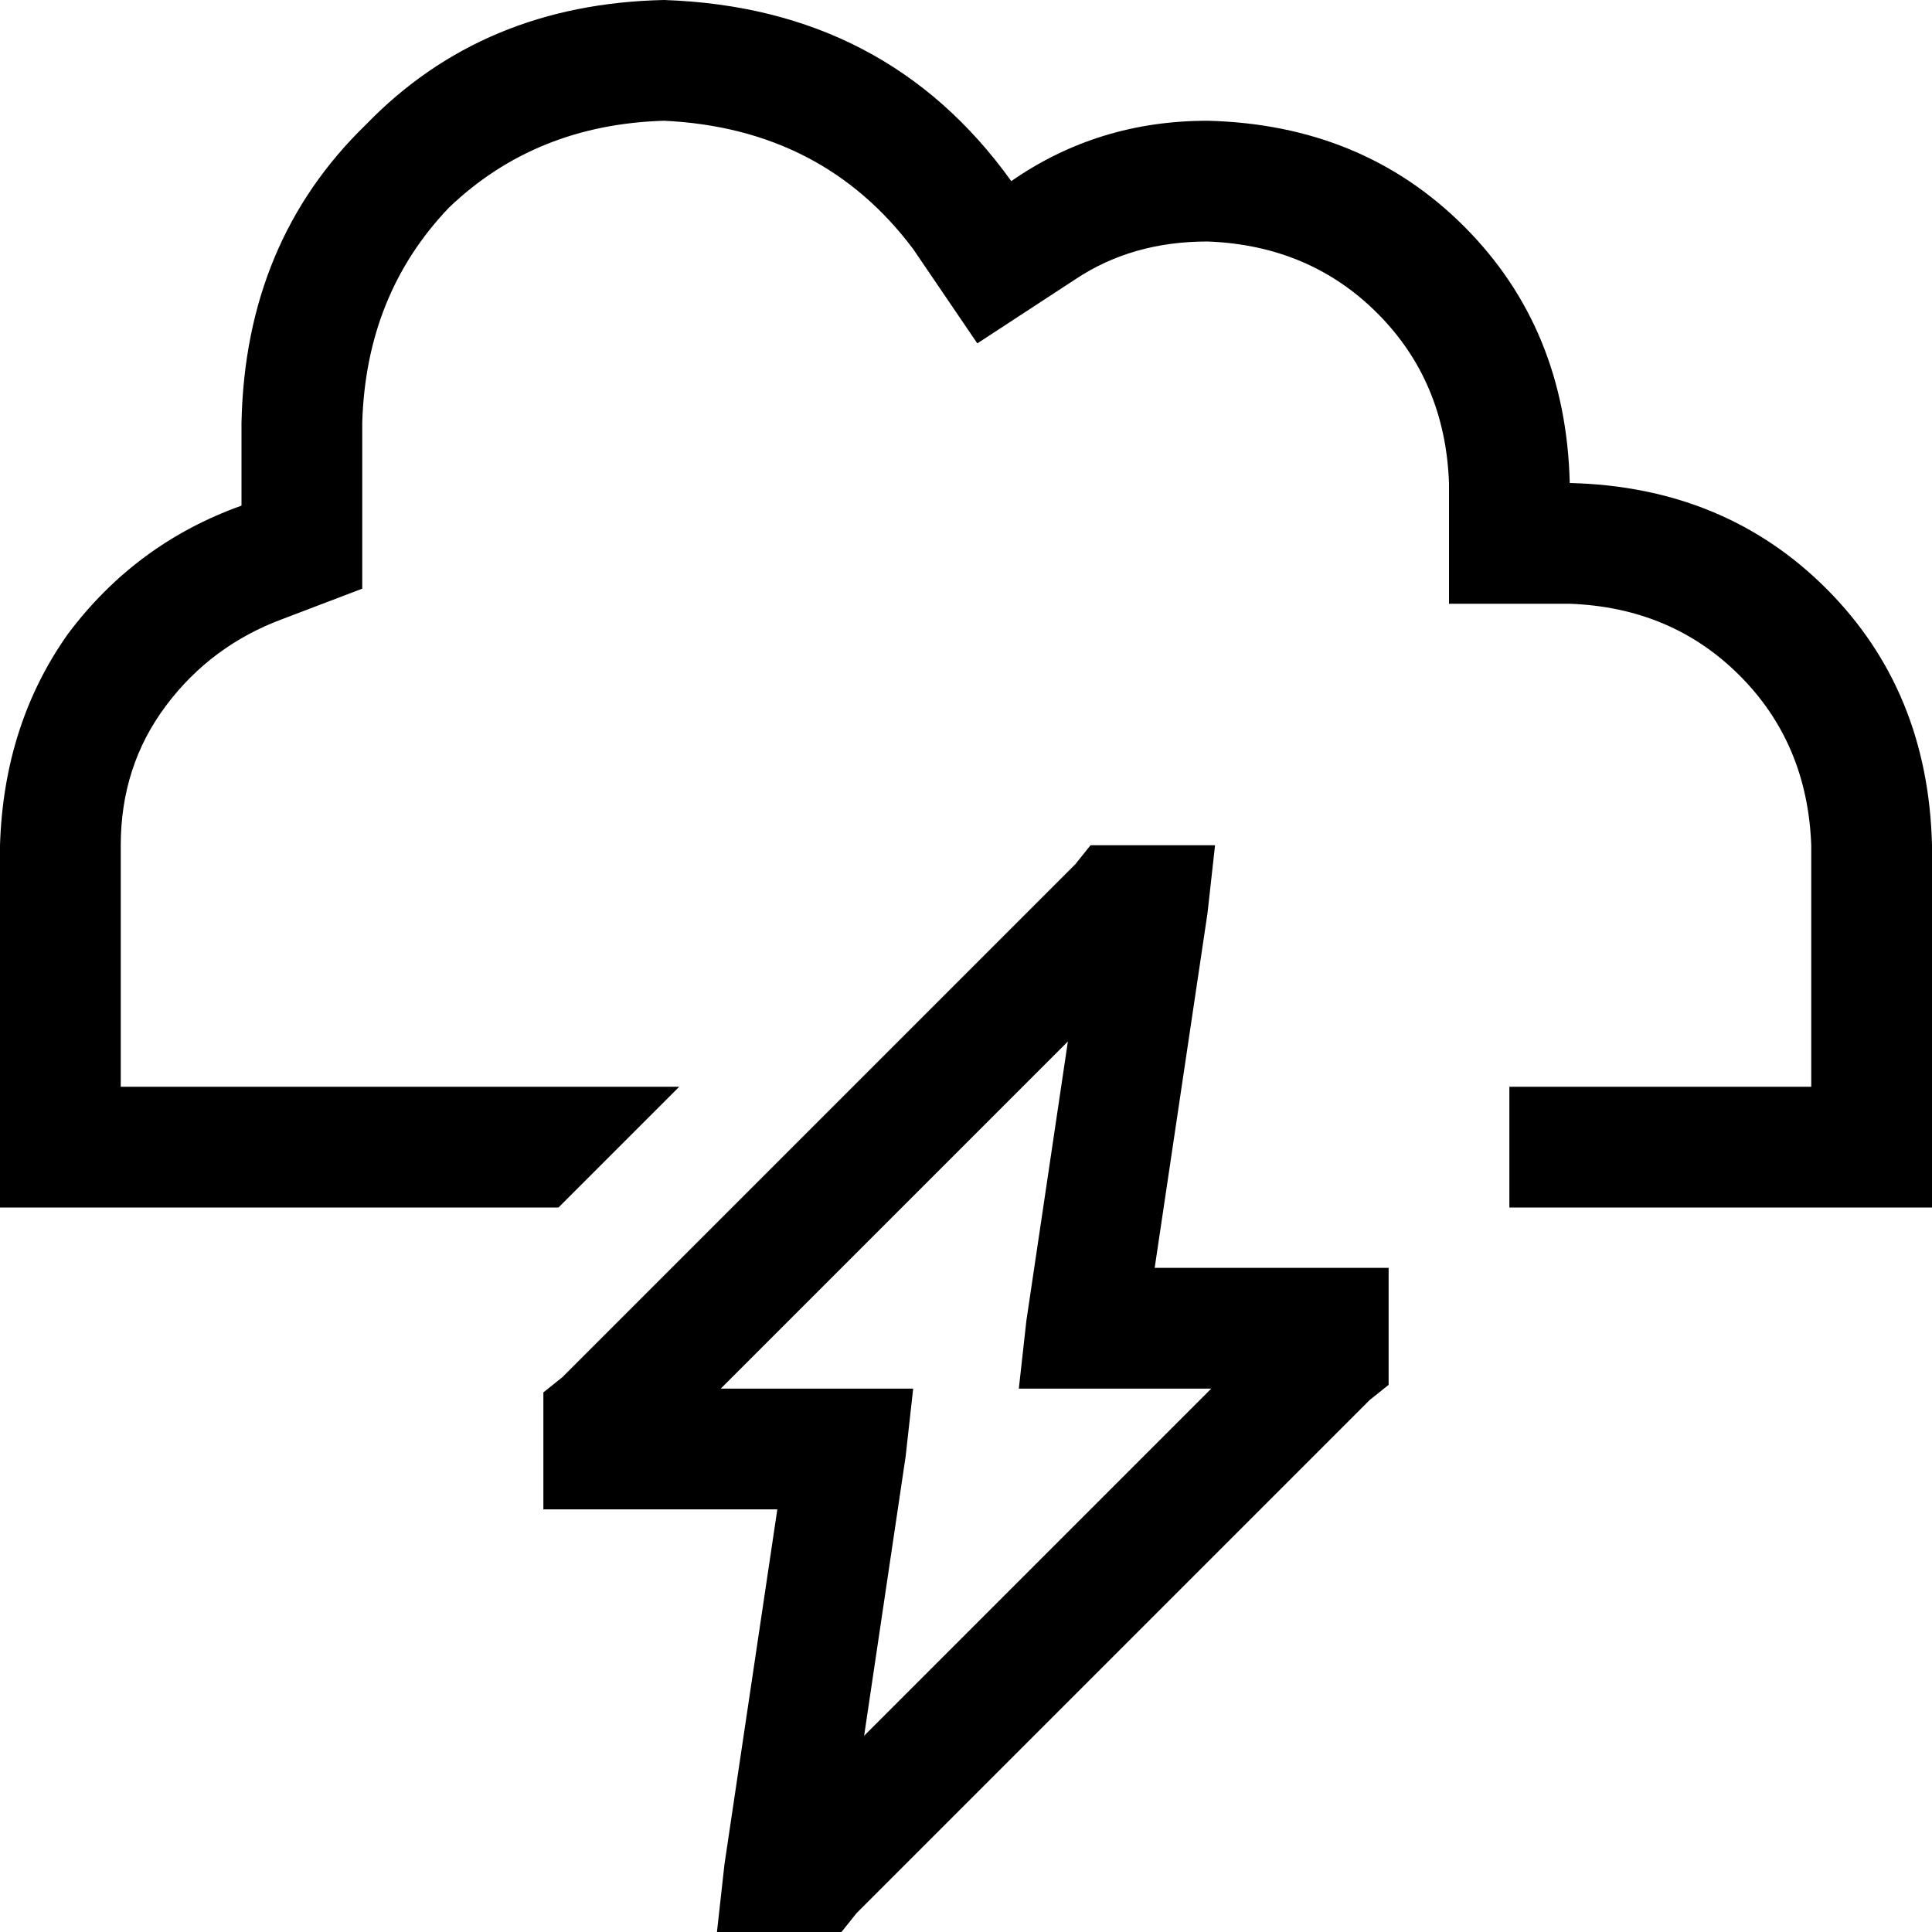
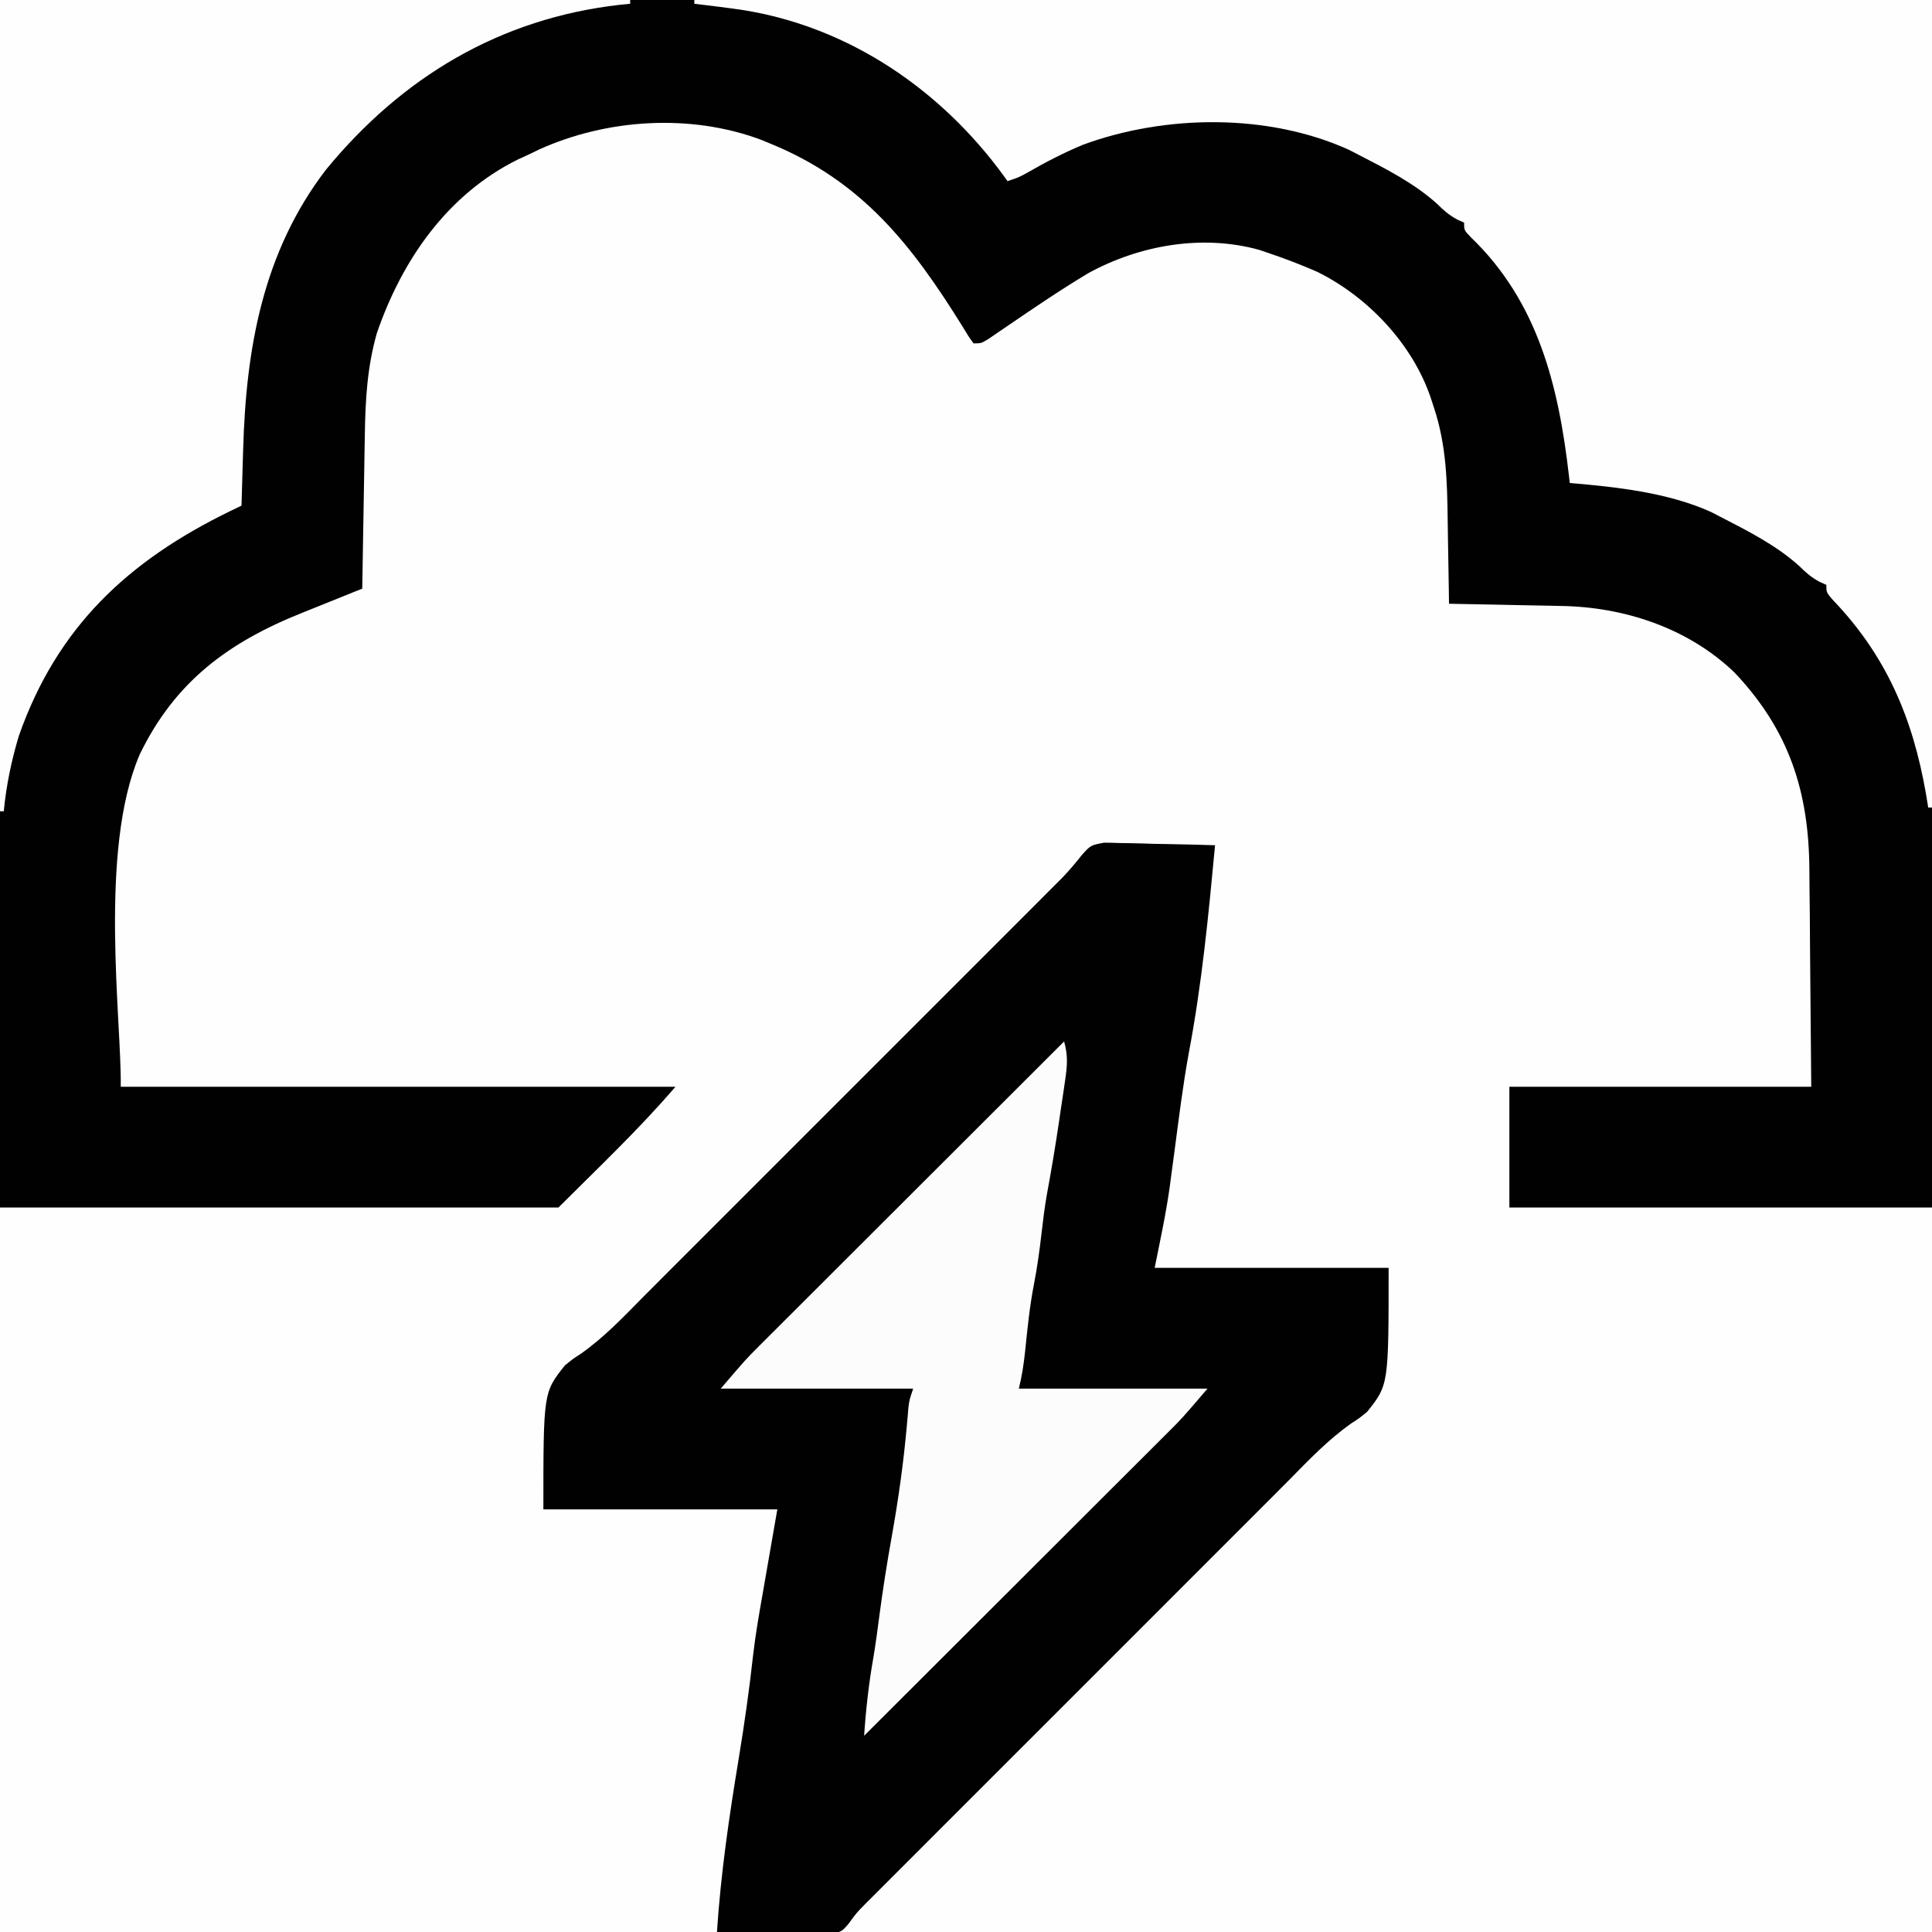
- <svg xmlns="http://www.w3.org/2000/svg" height="1em" fill="currentColor" viewBox="0 0 512 512">
-   <path d="M 384 128 L 384 160 L 384 128 L 384 160 L 416 160 L 416 160 Q 443 161 461 179 Q 479 197 480 224 L 480 288 L 480 288 L 416 288 L 400 288 L 400 304 L 400 304 L 400 304 L 400 304 L 400 320 L 400 320 L 416 320 L 512 320 L 512 288 L 512 288 L 512 224 L 512 224 Q 511 183 484 156 Q 457 129 416 128 Q 415 87 388 60 Q 361 33 320 32 Q 291 32 268 48 Q 235 2 176 0 Q 128 1 97 33 Q 65 64 64 112 L 64 134 L 64 134 Q 36 144 18 168 Q 1 192 0 224 L 0 288 L 0 288 L 0 320 L 0 320 L 32 320 L 148 320 L 180 288 L 180 288 L 96 288 L 32 288 L 32 224 L 32 224 Q 32 203 44 187 Q 56 171 75 164 L 96 156 L 96 156 L 96 134 L 96 134 L 96 112 L 96 112 Q 97 78 119 55 Q 142 33 176 32 Q 218 34 242 66 L 259 91 L 259 91 L 285 74 L 285 74 Q 300 64 320 64 Q 347 65 365 83 Q 383 101 384 128 L 384 128 Z M 296 224 L 289 224 L 296 224 L 289 224 L 285 229 L 285 229 L 149 365 L 149 365 L 144 369 L 144 369 L 144 376 L 144 376 L 144 384 L 144 384 L 144 400 L 144 400 L 160 400 L 206 400 L 192 494 L 192 494 L 190 512 L 190 512 L 208 512 L 223 512 L 227 507 L 227 507 L 363 371 L 363 371 L 368 367 L 368 367 L 368 360 L 368 360 L 368 352 L 368 352 L 368 336 L 368 336 L 352 336 L 306 336 L 320 242 L 320 242 L 322 224 L 322 224 L 304 224 L 296 224 Z M 191 368 L 283 276 L 191 368 L 283 276 L 272 350 L 272 350 L 270 368 L 270 368 L 288 368 L 321 368 L 229 460 L 229 460 L 240 386 L 240 386 L 242 368 L 242 368 L 224 368 L 191 368 Z" />
+ <svg xmlns="http://www.w3.org/2000/svg" version="1.1" width="512" height="512">
+   <path d="M0 0 C168.96 0 337.92 0 512 0 C512 168.96 512 337.92 512 512 C343.04 512 174.08 512 0 512 C0 343.04 0 174.08 0 0 Z " fill="#FEFEFE" transform="translate(0,0)" />
+   <path d="M0 0 C168.96 0 337.92 0 512 0 C512 105.6 512 211.2 512 320 C475.04 320 438.08 320 400 320 C400 309.44 400 298.88 400 288 C426.4 288 452.8 288 480 288 C479.897 276.368 479.794 264.735 479.688 252.75 C479.65 247.276 479.65 247.276 479.612 241.69 C479.575 238.37 479.575 238.37 479.535 235.049 C479.519 233.589 479.509 232.13 479.503 230.67 C479.41 209.826 474.148 193.508 459.625 178.188 C447.318 166.405 430.405 160.827 413.59 160.586 C412.737 160.567 411.884 160.547 411.005 160.527 C408.316 160.468 405.627 160.421 402.938 160.375 C401.1 160.337 399.262 160.298 397.424 160.258 C392.949 160.162 388.475 160.078 384 160 C383.978 158.277 383.978 158.277 383.956 156.519 C383.897 152.202 383.82 147.886 383.738 143.569 C383.705 141.711 383.676 139.853 383.654 137.995 C383.523 127.645 383.309 117.923 380 108 C379.711 107.111 379.421 106.223 379.123 105.307 C374.243 91.038 362.416 78.584 349 72 C344.727 70.127 340.42 68.49 336 67 C335.276 66.751 334.551 66.502 333.805 66.246 C318.666 62.001 301.955 64.973 288.438 72.375 C281.092 76.781 274.001 81.594 266.931 86.427 C266.062 87.018 265.193 87.61 264.297 88.219 C263.517 88.754 262.736 89.29 261.933 89.842 C260 91 260 91 258 91 C256.66 89.156 256.66 89.156 255.062 86.5 C241.617 64.853 228.38 47.906 204 38 C202.85 37.524 202.85 37.524 201.676 37.039 C182.971 30.055 160.837 31.475 142.828 39.637 C141.895 40.087 140.962 40.536 140 41 C139.087 41.419 138.175 41.838 137.234 42.27 C118.5 51.557 106.52 68.954 99.867 88.293 C97.31 97.293 96.822 105.965 96.684 115.277 C96.652 117.027 96.652 117.027 96.621 118.812 C96.555 122.521 96.496 126.229 96.438 129.938 C96.394 132.459 96.351 134.98 96.307 137.502 C96.2 143.668 96.098 149.834 96 156 C95.179 156.327 94.358 156.654 93.512 156.99 C90.409 158.232 87.311 159.484 84.214 160.742 C82.884 161.281 81.553 161.815 80.22 162.345 C60.5 170.196 46.309 180.695 37 200 C26.059 225.466 32.247 270.489 32 288 C80.51 288 129.02 288 179 288 C169.335 299.276 158.501 309.499 148 320 C99.16 320 50.32 320 0 320 C0 214.4 0 108.8 0 0 Z " fill="#010101" transform="translate(0,0)" />
+   <path d="M0 0 C1.37 0.001 2.741 0.034 4.11 0.095 C5.198 0.108 5.198 0.108 6.308 0.121 C8.612 0.154 10.913 0.23 13.216 0.306 C14.783 0.336 16.35 0.364 17.917 0.388 C21.747 0.454 25.574 0.558 29.403 0.681 C27.682 19.089 25.915 37.442 22.466 55.623 C20.876 64.289 19.811 73.04 18.656 81.773 C18.348 84.092 18.034 86.41 17.719 88.728 C17.632 89.404 17.544 90.079 17.454 90.775 C16.443 98.176 14.878 105.304 13.403 112.681 C33.863 112.681 54.323 112.681 75.403 112.681 C75.403 143.681 75.403 143.681 69.708 150.822 C67.581 152.56 67.581 152.56 65.525 153.88 C59.362 158.227 54.281 163.557 49.011 168.917 C46.537 171.427 44.041 173.915 41.546 176.404 C39.563 178.382 37.584 180.362 35.605 182.343 C31.45 186.502 27.292 190.658 23.135 194.814 C17.307 200.639 11.482 206.467 5.658 212.296 C-1.067 219.027 -7.797 225.754 -14.528 232.48 C-20.331 238.279 -26.133 244.079 -31.932 249.882 C-35.387 253.338 -38.841 256.793 -42.298 260.246 C-45.538 263.483 -48.776 266.723 -52.012 269.965 C-53.198 271.152 -54.385 272.339 -55.573 273.524 C-57.195 275.144 -58.815 276.767 -60.433 278.391 C-61.339 279.297 -62.245 280.203 -63.179 281.137 C-65.647 283.637 -65.647 283.637 -67.702 286.476 C-69.597 288.681 -69.597 288.681 -73.08 289.249 C-74.456 289.248 -75.832 289.22 -77.206 289.169 C-77.933 289.162 -78.66 289.155 -79.409 289.148 C-81.723 289.12 -84.034 289.057 -86.347 288.994 C-87.919 288.969 -89.49 288.946 -91.062 288.925 C-94.908 288.87 -98.752 288.784 -102.597 288.681 C-101.585 273.155 -99.342 257.911 -96.805 242.575 C-95.311 233.499 -94.022 224.436 -93.014 215.292 C-92.407 210.041 -91.516 204.89 -90.597 199.681 C-89.277 192.091 -87.957 184.501 -86.597 176.681 C-107.057 176.681 -127.517 176.681 -148.597 176.681 C-148.597 145.681 -148.597 145.681 -142.886 138.525 C-140.757 136.785 -140.757 136.785 -138.703 135.466 C-132.579 131.15 -127.531 125.862 -122.296 120.536 C-119.845 118.049 -117.372 115.584 -114.899 113.118 C-112.936 111.159 -110.975 109.197 -109.014 107.235 C-104.897 103.114 -100.777 98.995 -96.657 94.877 C-90.881 89.103 -85.107 83.326 -79.334 77.549 C-72.671 70.88 -66.004 64.215 -59.336 57.552 C-53.584 51.805 -47.834 46.056 -42.086 40.305 C-38.664 36.882 -35.241 33.458 -31.817 30.037 C-28.605 26.828 -25.396 23.617 -22.188 20.404 C-21.014 19.228 -19.839 18.054 -18.663 16.88 C-17.054 15.274 -15.448 13.664 -13.843 12.054 C-12.945 11.156 -12.047 10.258 -11.122 9.333 C-9.269 7.387 -7.642 5.49 -5.994 3.388 C-3.597 0.681 -3.597 0.681 0 0 Z " fill="#010101" transform="translate(292.5969,223.3188)" />
+   <path d="M0 0 C108.24 0 216.48 0 328 0 C328 70.62 328 141.24 328 214 C327.67 214 327.34 214 327 214 C326.792 212.742 326.585 211.484 326.371 210.188 C322.871 190.263 315.898 173.787 301.723 158.996 C300 157 300 157 300 155 C299.407 154.733 298.814 154.466 298.203 154.191 C295.962 152.979 294.554 151.721 292.75 149.938 C286.609 144.441 279.283 140.756 272 137 C271.157 136.564 270.314 136.129 269.445 135.68 C258.055 130.532 244.346 129.042 232 128 C231.903 127.126 231.903 127.126 231.804 126.234 C229.084 102.473 223.668 80.038 205.766 62.855 C204 61 204 61 204 59 C203.407 58.733 202.814 58.466 202.203 58.191 C199.962 56.979 198.554 55.721 196.75 53.938 C190.609 48.441 183.283 44.756 176 41 C175.157 40.564 174.314 40.129 173.445 39.68 C152.061 30.015 124.922 30.344 103.125 38.312 C97.961 40.447 93.082 42.979 88.242 45.766 C86 47 86 47 83 48 C82.671 47.539 82.343 47.077 82.004 46.602 C65.417 23.857 41.164 7.204 13.003 2.679 C8.678 2.045 4.343 1.504 0 1 C0 0.67 0 0.34 0 0 Z " fill="#FEFEFE" transform="translate(184,0)" />
+   <path d="M0 0 C55.11 0 110.22 0 167 0 C167 0.33 167 0.66 167 1 C166.114 1.086 165.229 1.173 164.316 1.262 C132.574 4.862 106.594 20.347 86.336 45.027 C69.657 66.835 65.19 92.371 64.438 119.125 C64.394 120.573 64.351 122.021 64.307 123.469 C64.201 126.979 64.099 130.489 64 134 C62.973 134.496 61.945 134.993 60.887 135.504 C33.868 148.683 15.137 166.178 5 195 C3.013 201.602 1.66 208.141 1 215 C0.67 215 0.34 215 0 215 C0 144.05 0 73.1 0 0 Z " fill="#FEFEFE" transform="translate(0,0)" />
+   <path d="M0 0 C1.035 3.669 0.854 6.336 0.293 10.129 C0.031 11.93 0.031 11.93 -0.236 13.768 C-0.426 15.02 -0.617 16.272 -0.812 17.562 C-0.991 18.788 -1.17 20.013 -1.354 21.275 C-2.306 27.729 -3.374 34.146 -4.569 40.558 C-5.182 44.029 -5.598 47.498 -6 51 C-6.531 55.489 -7.126 59.938 -8 64.375 C-9.119 70.147 -9.71 75.963 -10.303 81.808 C-10.665 85.313 -11.143 88.572 -12 92 C4.5 92 21 92 38 92 C31.25 99.875 31.25 99.875 28.186 102.935 C27.145 103.978 27.145 103.978 26.083 105.041 C25.343 105.778 24.602 106.515 23.839 107.274 C23.043 108.07 22.247 108.866 21.427 109.687 C18.815 112.299 16.198 114.907 13.582 117.516 C11.759 119.337 9.936 121.158 8.114 122.979 C3.817 127.273 -0.483 131.565 -4.784 135.856 C-9.671 140.732 -14.556 145.611 -19.44 150.491 C-29.08 160.12 -38.722 169.746 -48.367 179.37 C-49.912 180.912 -51.456 182.456 -53 184 C-52.527 176.984 -51.757 170.124 -50.535 163.199 C-49.94 159.641 -49.463 156.078 -49 152.5 C-48.061 145.317 -46.927 138.184 -45.652 131.053 C-43.894 121.212 -42.522 111.423 -41.646 101.461 C-41.575 100.66 -41.503 99.86 -41.43 99.035 C-41.37 98.328 -41.311 97.62 -41.25 96.891 C-41 95 -41 95 -40 92 C-56.83 92 -73.66 92 -91 92 C-84.25 84.125 -84.25 84.125 -81.052 80.931 C-80.328 80.206 -79.605 79.482 -78.859 78.735 C-77.699 77.58 -77.699 77.58 -76.516 76.403 C-75.271 75.157 -75.271 75.157 -74.001 73.887 C-71.277 71.163 -68.548 68.443 -65.82 65.723 C-63.923 63.827 -62.026 61.931 -60.129 60.036 C-55.658 55.568 -51.185 51.103 -46.71 46.638 C-41.613 41.552 -36.518 36.463 -31.424 31.373 C-20.952 20.912 -10.477 10.455 0 0 Z " fill="#FCFCFC" transform="translate(282,276)" />
</svg>
